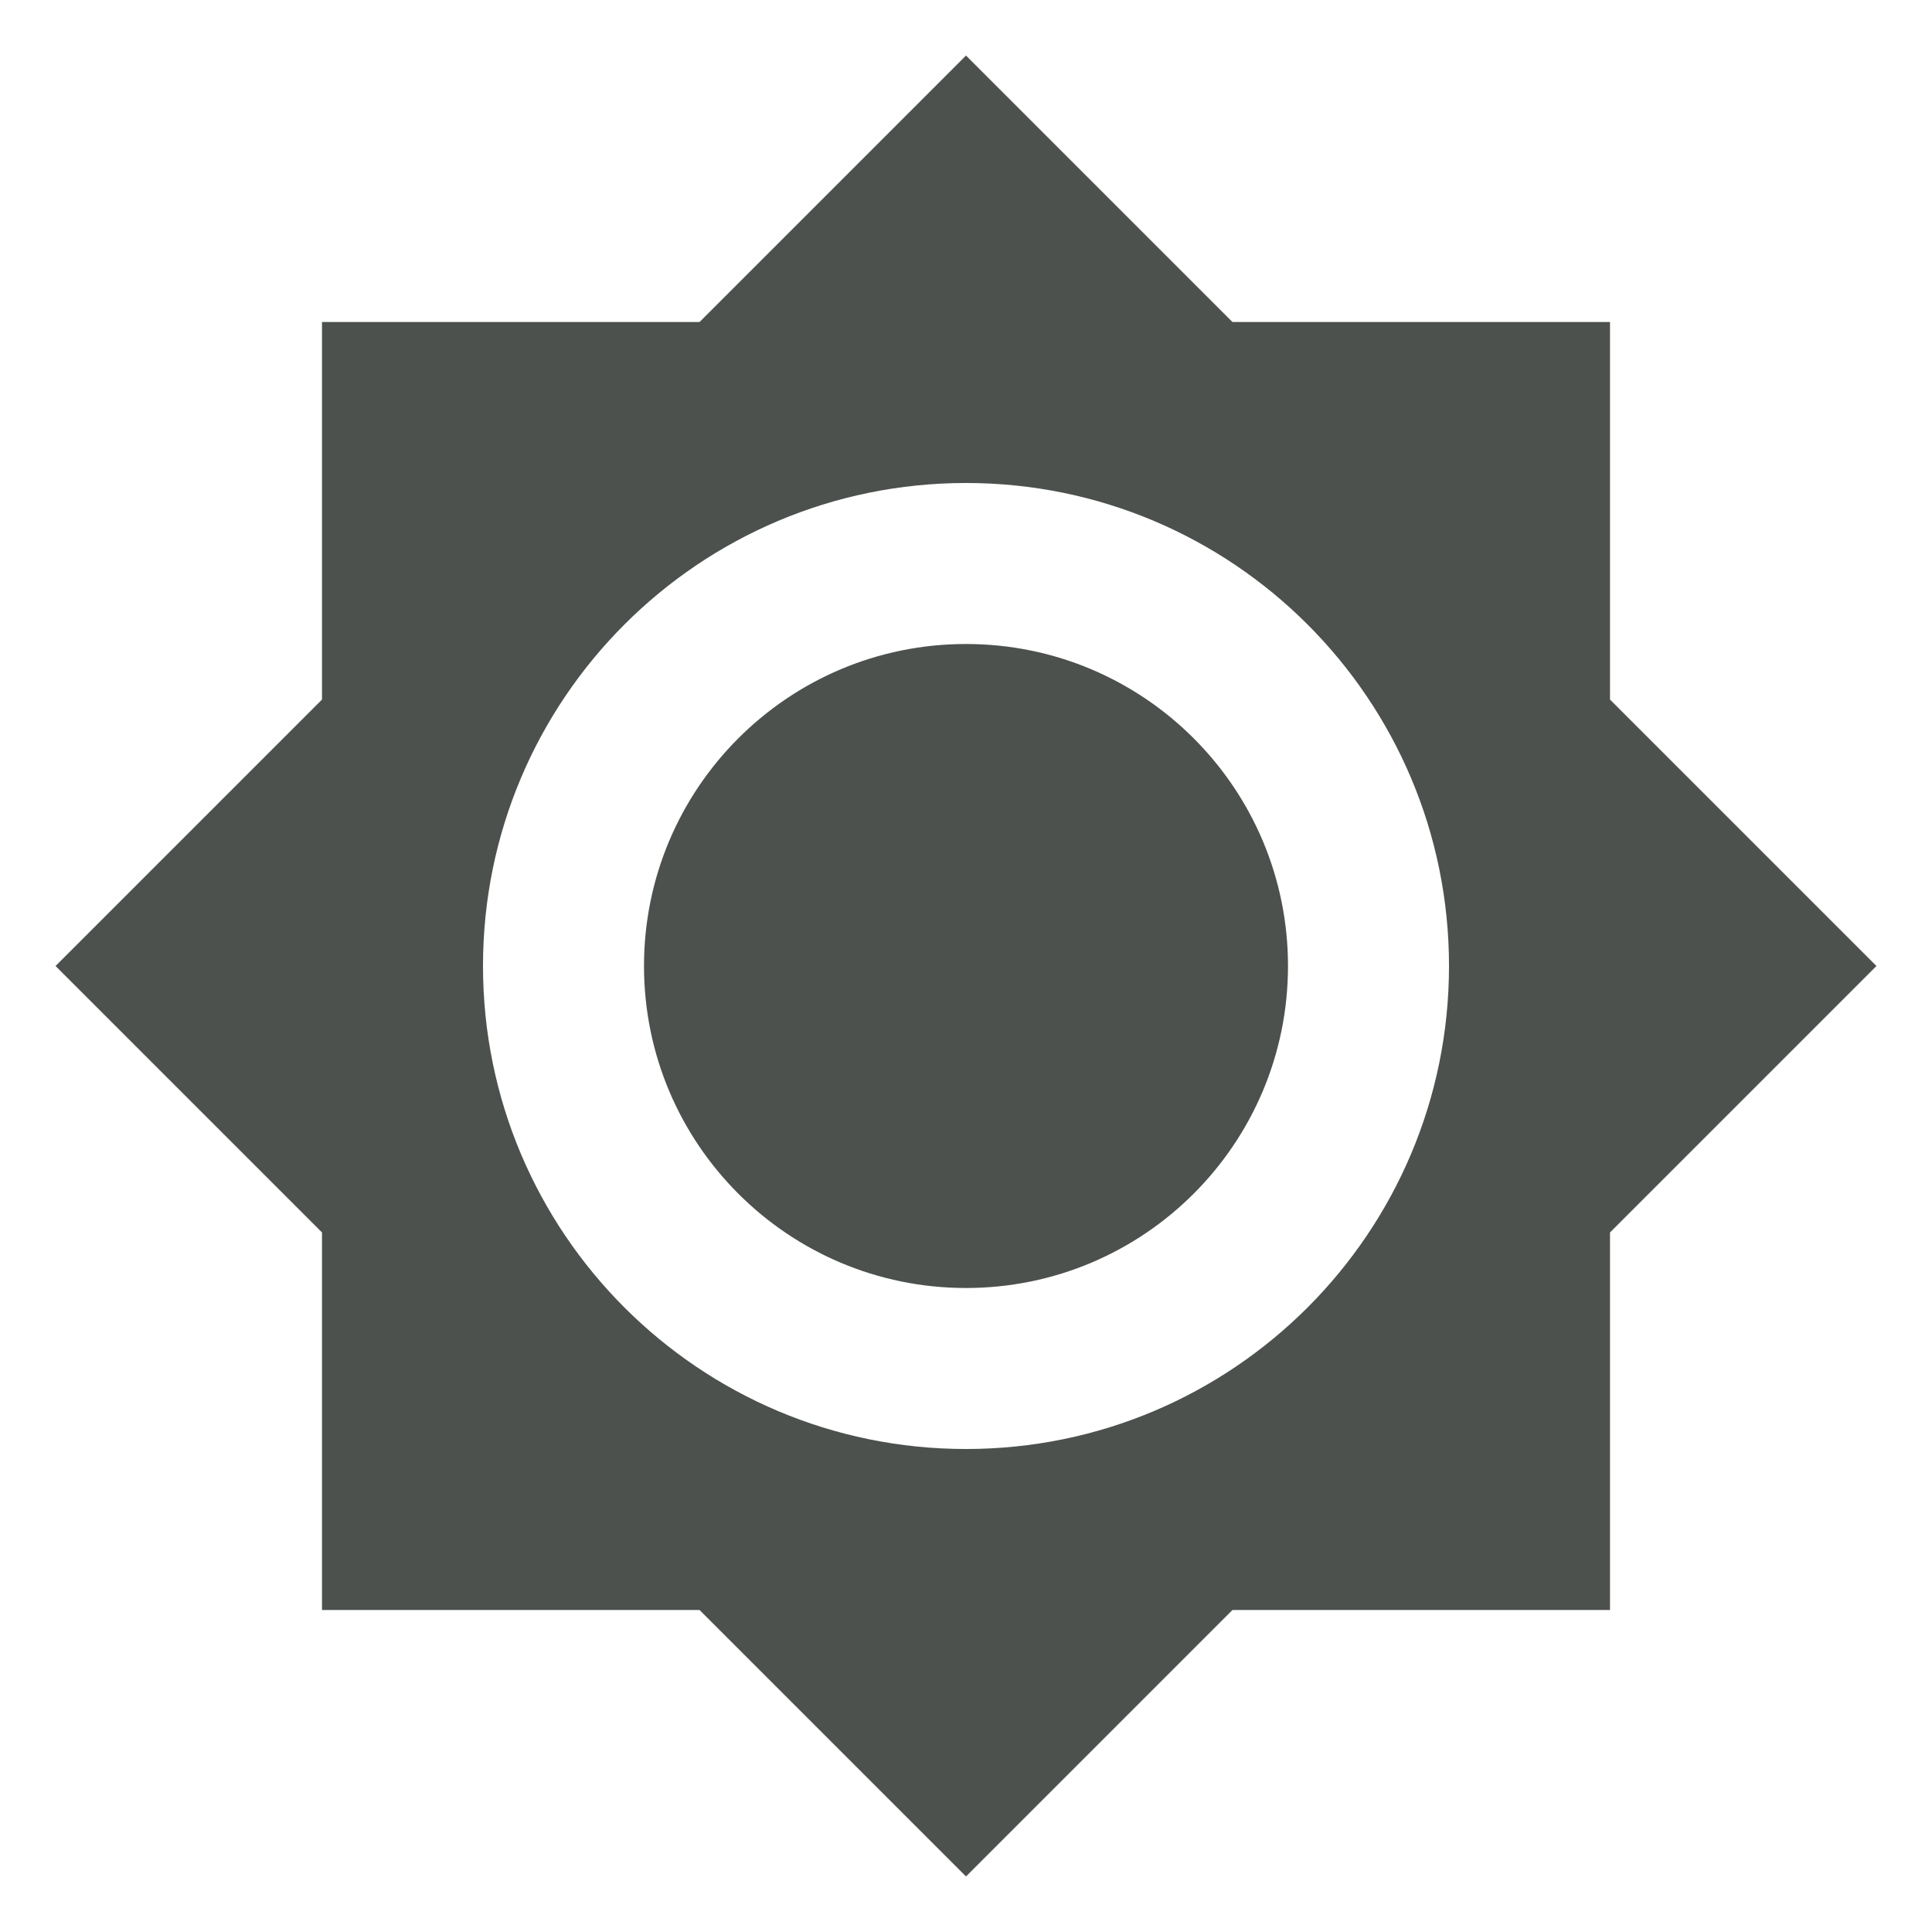
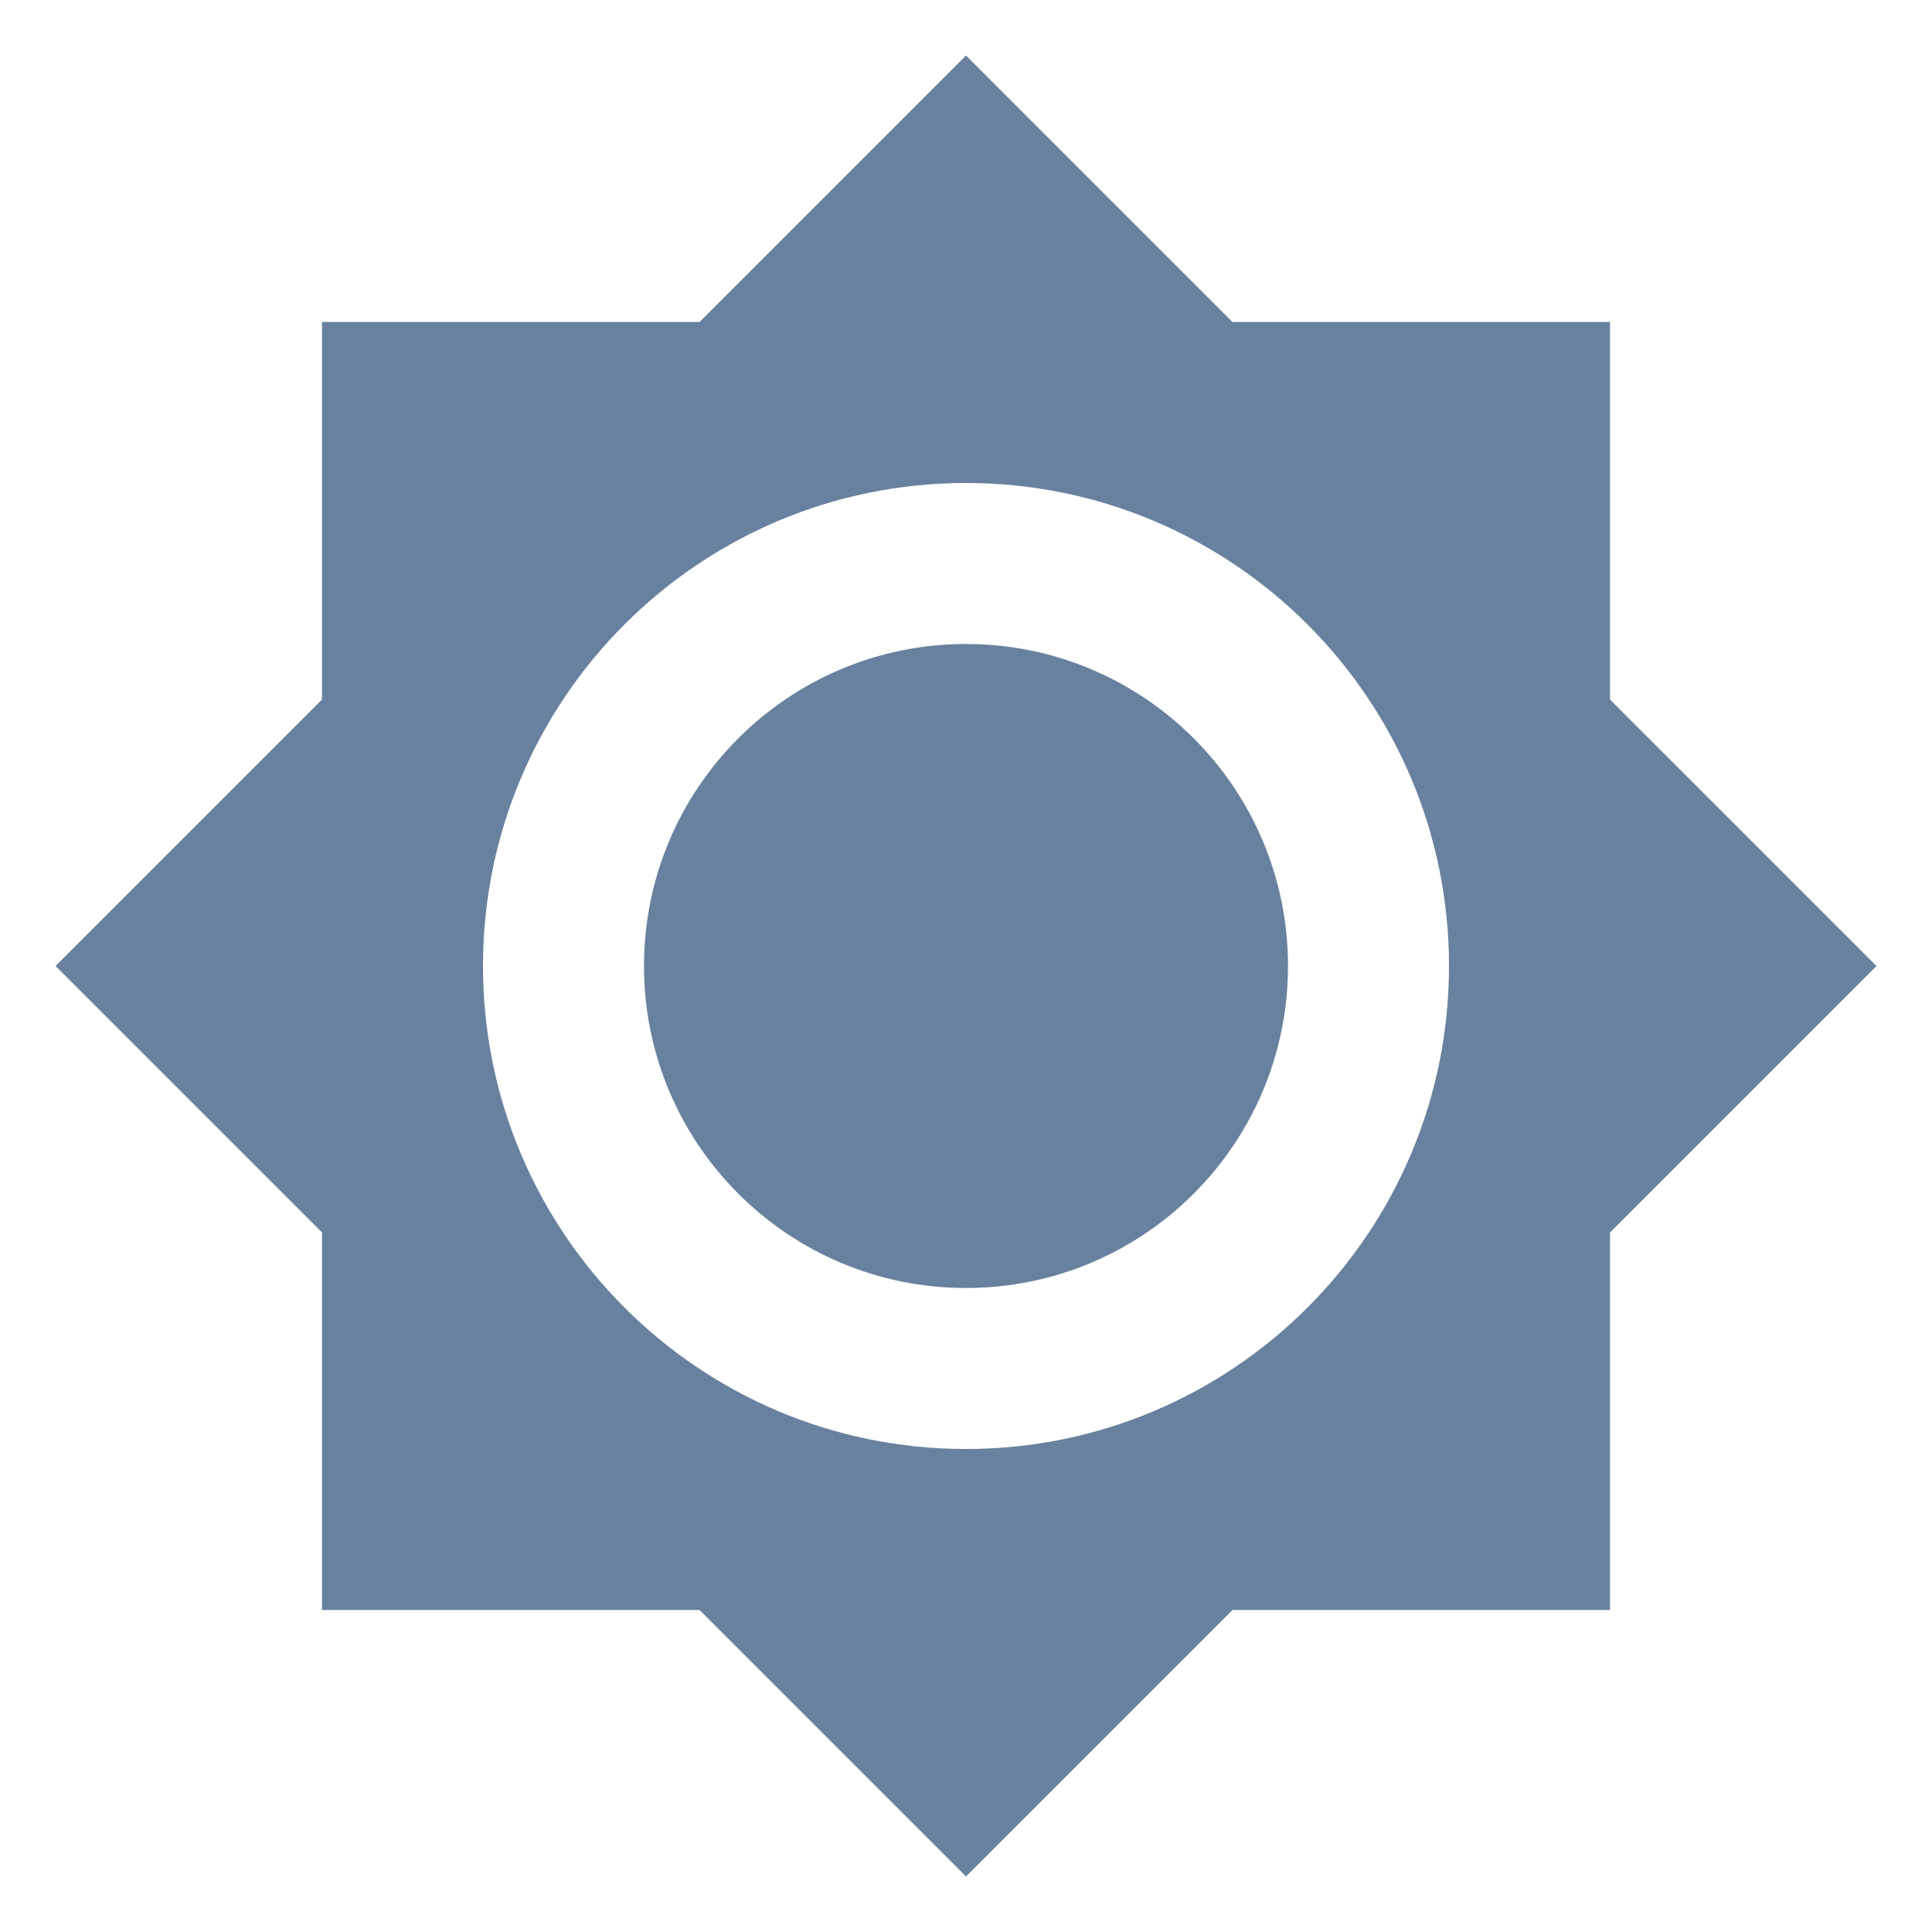
<svg xmlns="http://www.w3.org/2000/svg" viewBox="0 0 24 24">
-   <path d="M12,8A4,4 0 0,0 8,12A4,4 0 0,0 12,16A4,4 0 0,0 16,12A4,4 0 0,0 12,8M12,18A6,6 0 0,1 6,12A6,6 0 0,1 12,6A6,6 0 0,1 18,12A6,6 0 0,1 12,18M20,8.69V4H15.31L12,0.69L8.69,4H4V8.69L0.69,12L4,15.31V20H8.69L12,23.31L15.31,20H20V15.31L23.31,12L20,8.69Z" fill="#4C514E" />
+   <path d="M12,8A4,4 0 0,0 8,12A4,4 0 0,0 12,16A4,4 0 0,0 16,12A4,4 0 0,0 12,8M12,18A6,6 0 0,1 6,12A6,6 0 0,1 12,6A6,6 0 0,1 18,12A6,6 0 0,1 12,18M20,8.69V4H15.31L12,0.69L8.69,4H4V8.69L0.69,12L4,15.31V20H8.69L12,23.31L15.31,20H20V15.31L23.31,12L20,8.69Z" fill="#68819E" />
</svg>
